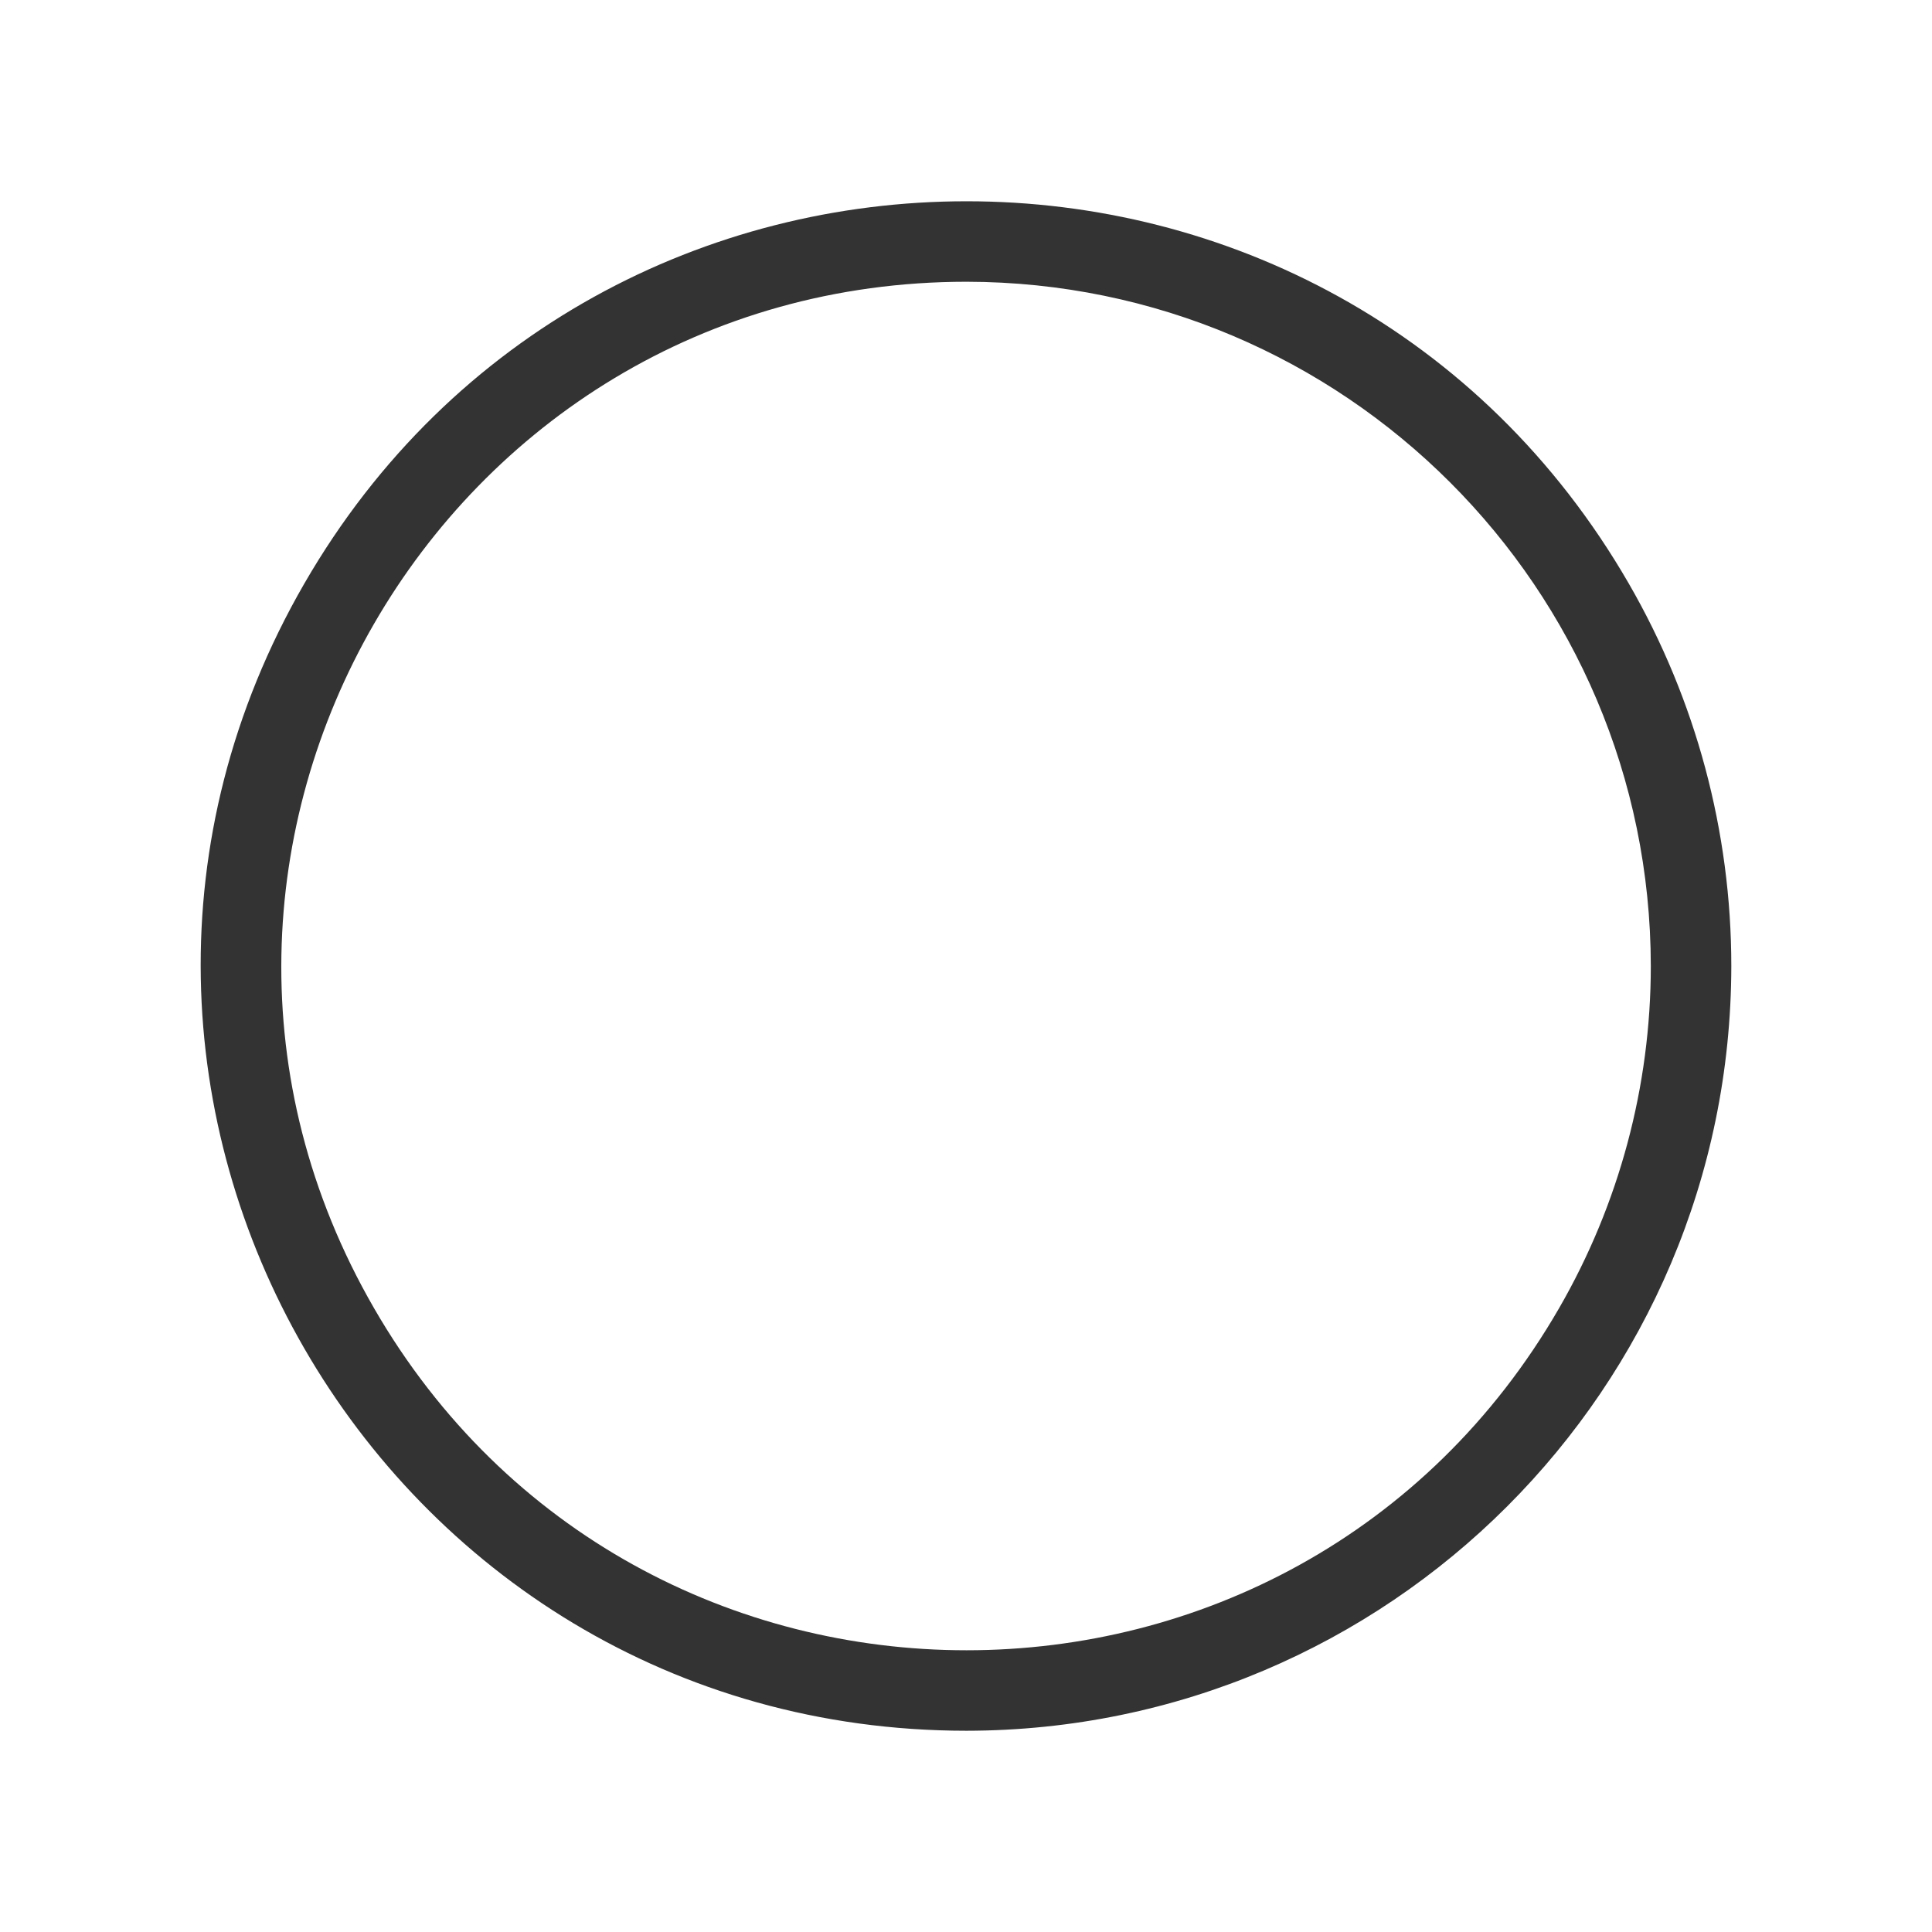
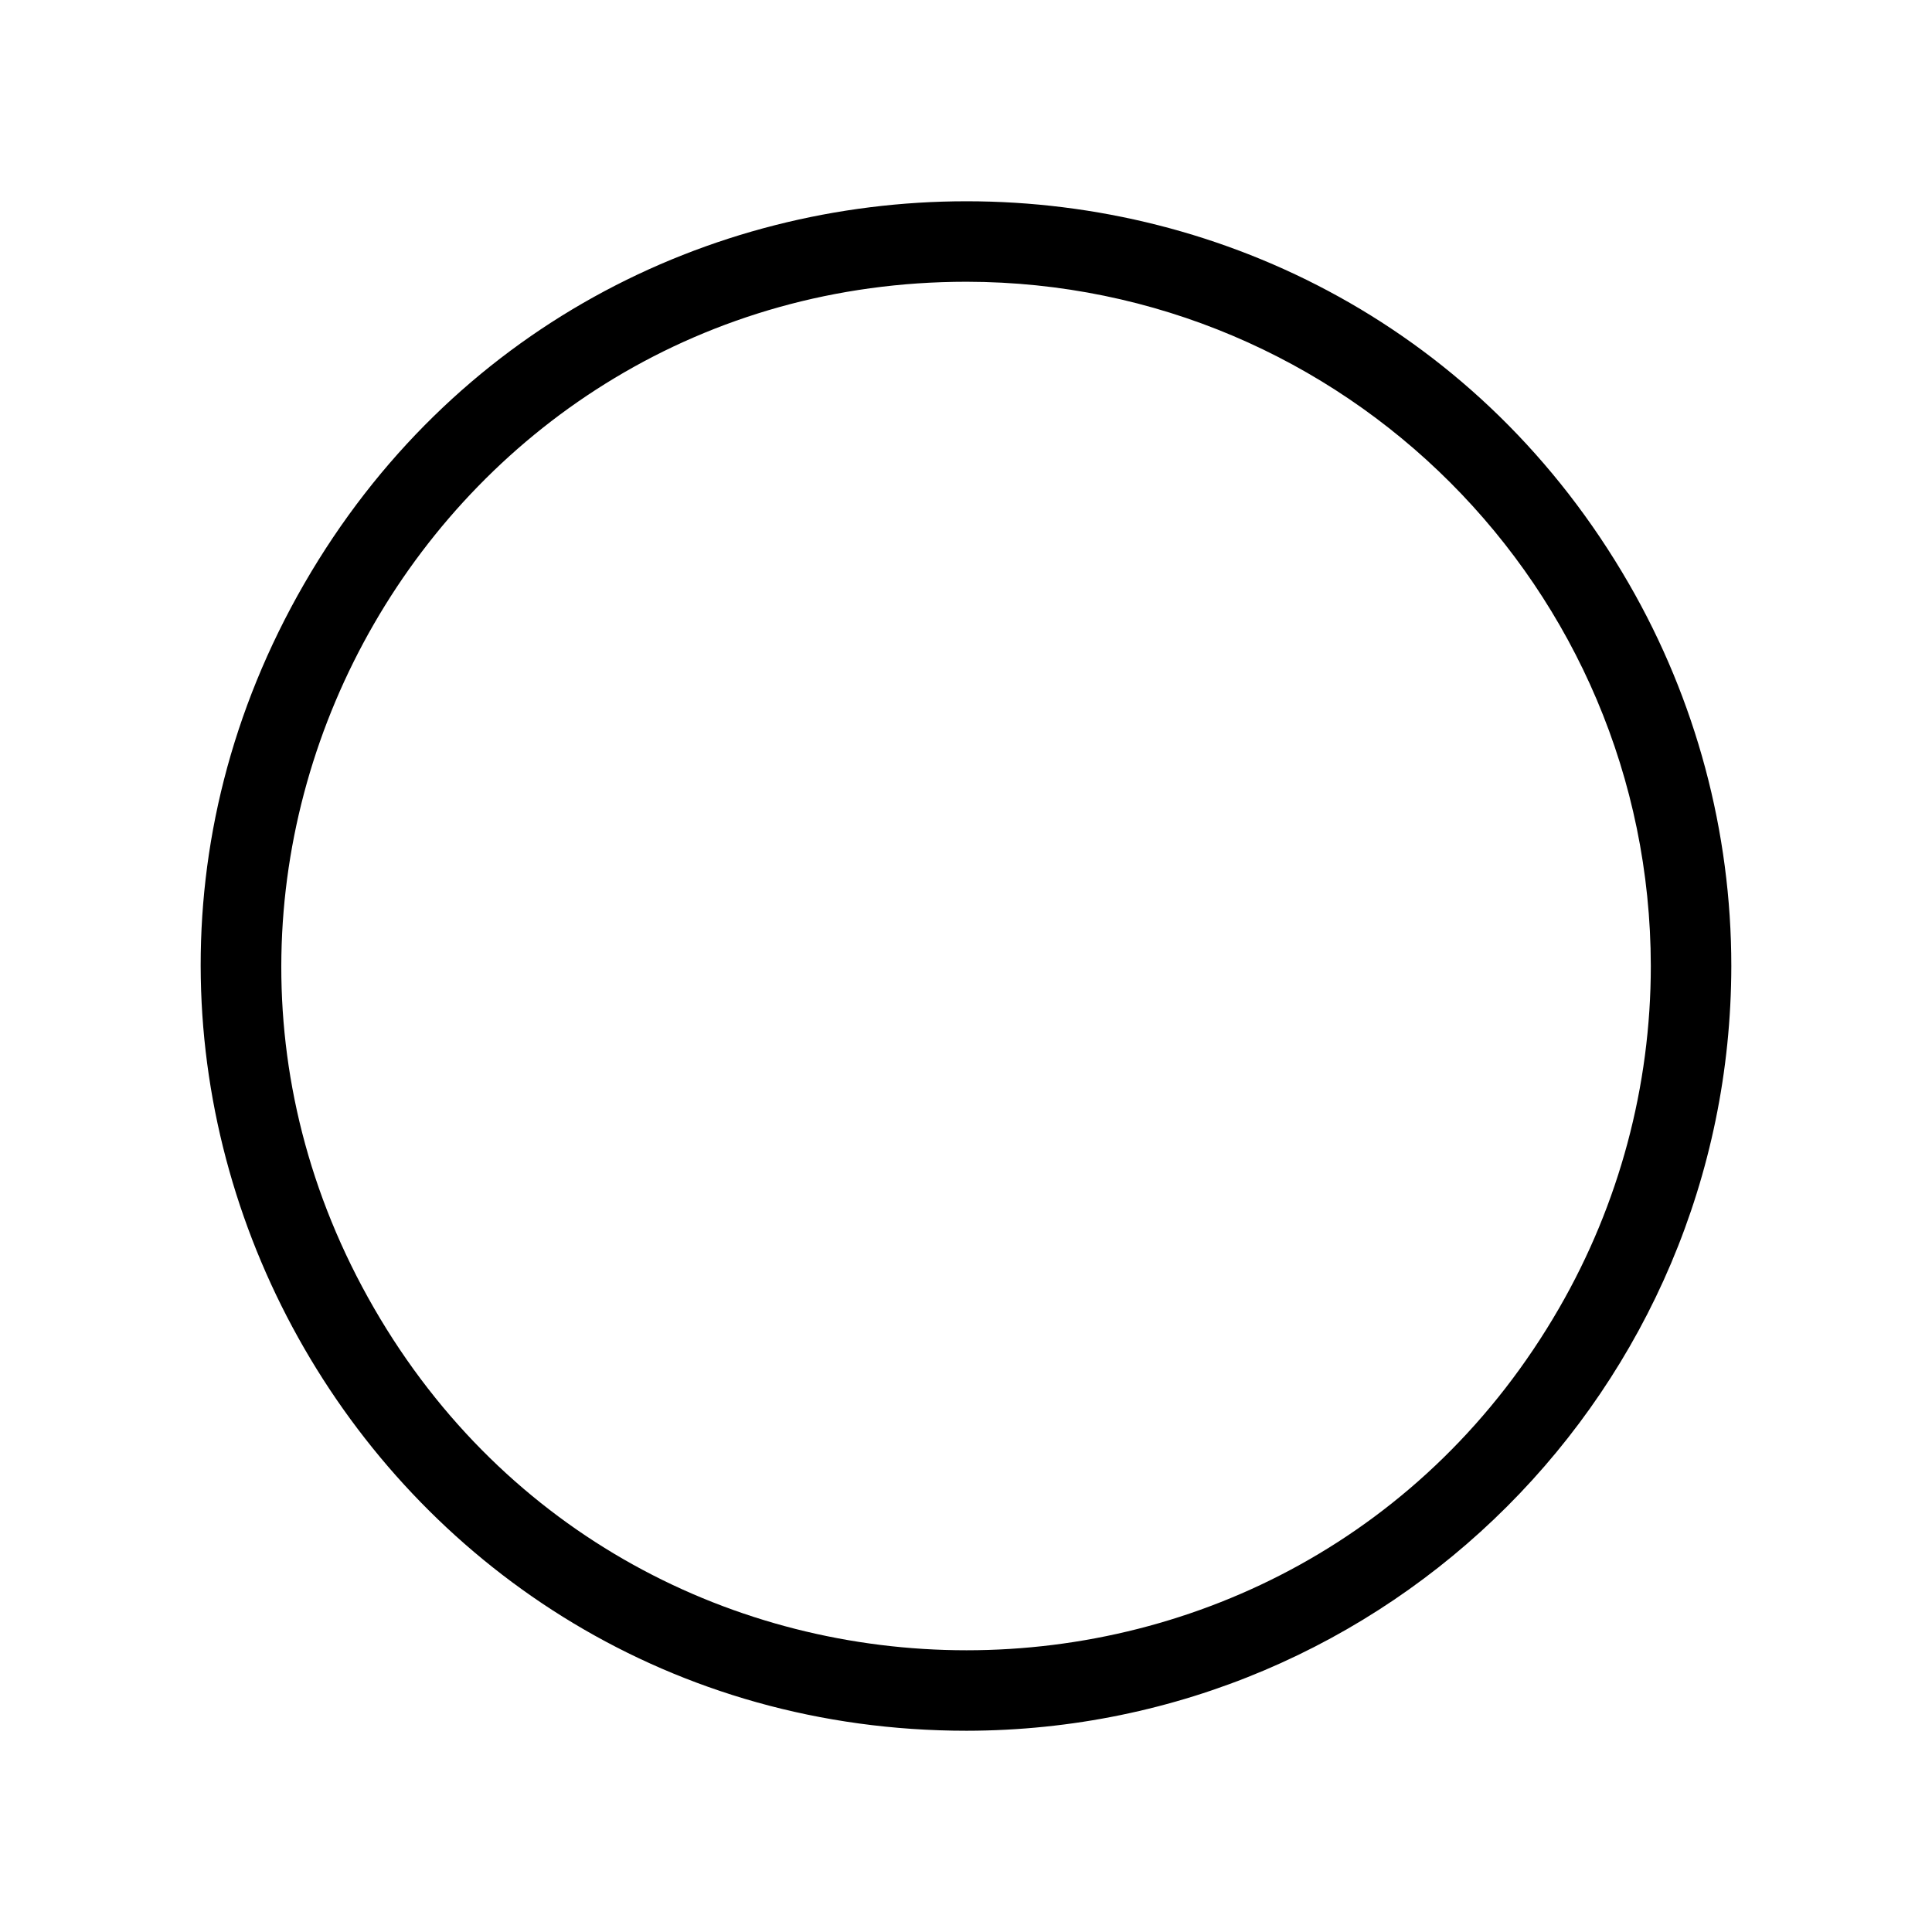
<svg xmlns="http://www.w3.org/2000/svg" viewBox="0 0 24 24">
-   <path fill="#333" d="M 12.007 21.5 C 4.694 21.5 0.123 13.583 3.78 7.25 C 7.436 0.917 16.578 0.917 20.234 7.25 C 21.068 8.694 21.507 10.332 21.507 12 C 21.501 17.244 17.251 21.494 12.007 21.5 Z M 12.007 3.5 C 5.464 3.5 1.374 10.583 4.646 16.25 C 7.917 21.917 16.097 21.917 19.368 16.25 C 20.114 14.958 20.507 13.492 20.507 12 C 20.501 7.308 16.699 3.506 12.007 3.5 Z" />
+   <path d="M 12.007 21.5 C 4.694 21.5 0.123 13.583 3.78 7.25 C 7.436 0.917 16.578 0.917 20.234 7.25 C 21.068 8.694 21.507 10.332 21.507 12 C 21.501 17.244 17.251 21.494 12.007 21.5 Z M 12.007 3.5 C 5.464 3.5 1.374 10.583 4.646 16.25 C 7.917 21.917 16.097 21.917 19.368 16.25 C 20.114 14.958 20.507 13.492 20.507 12 C 20.501 7.308 16.699 3.506 12.007 3.5 Z" />
</svg>
